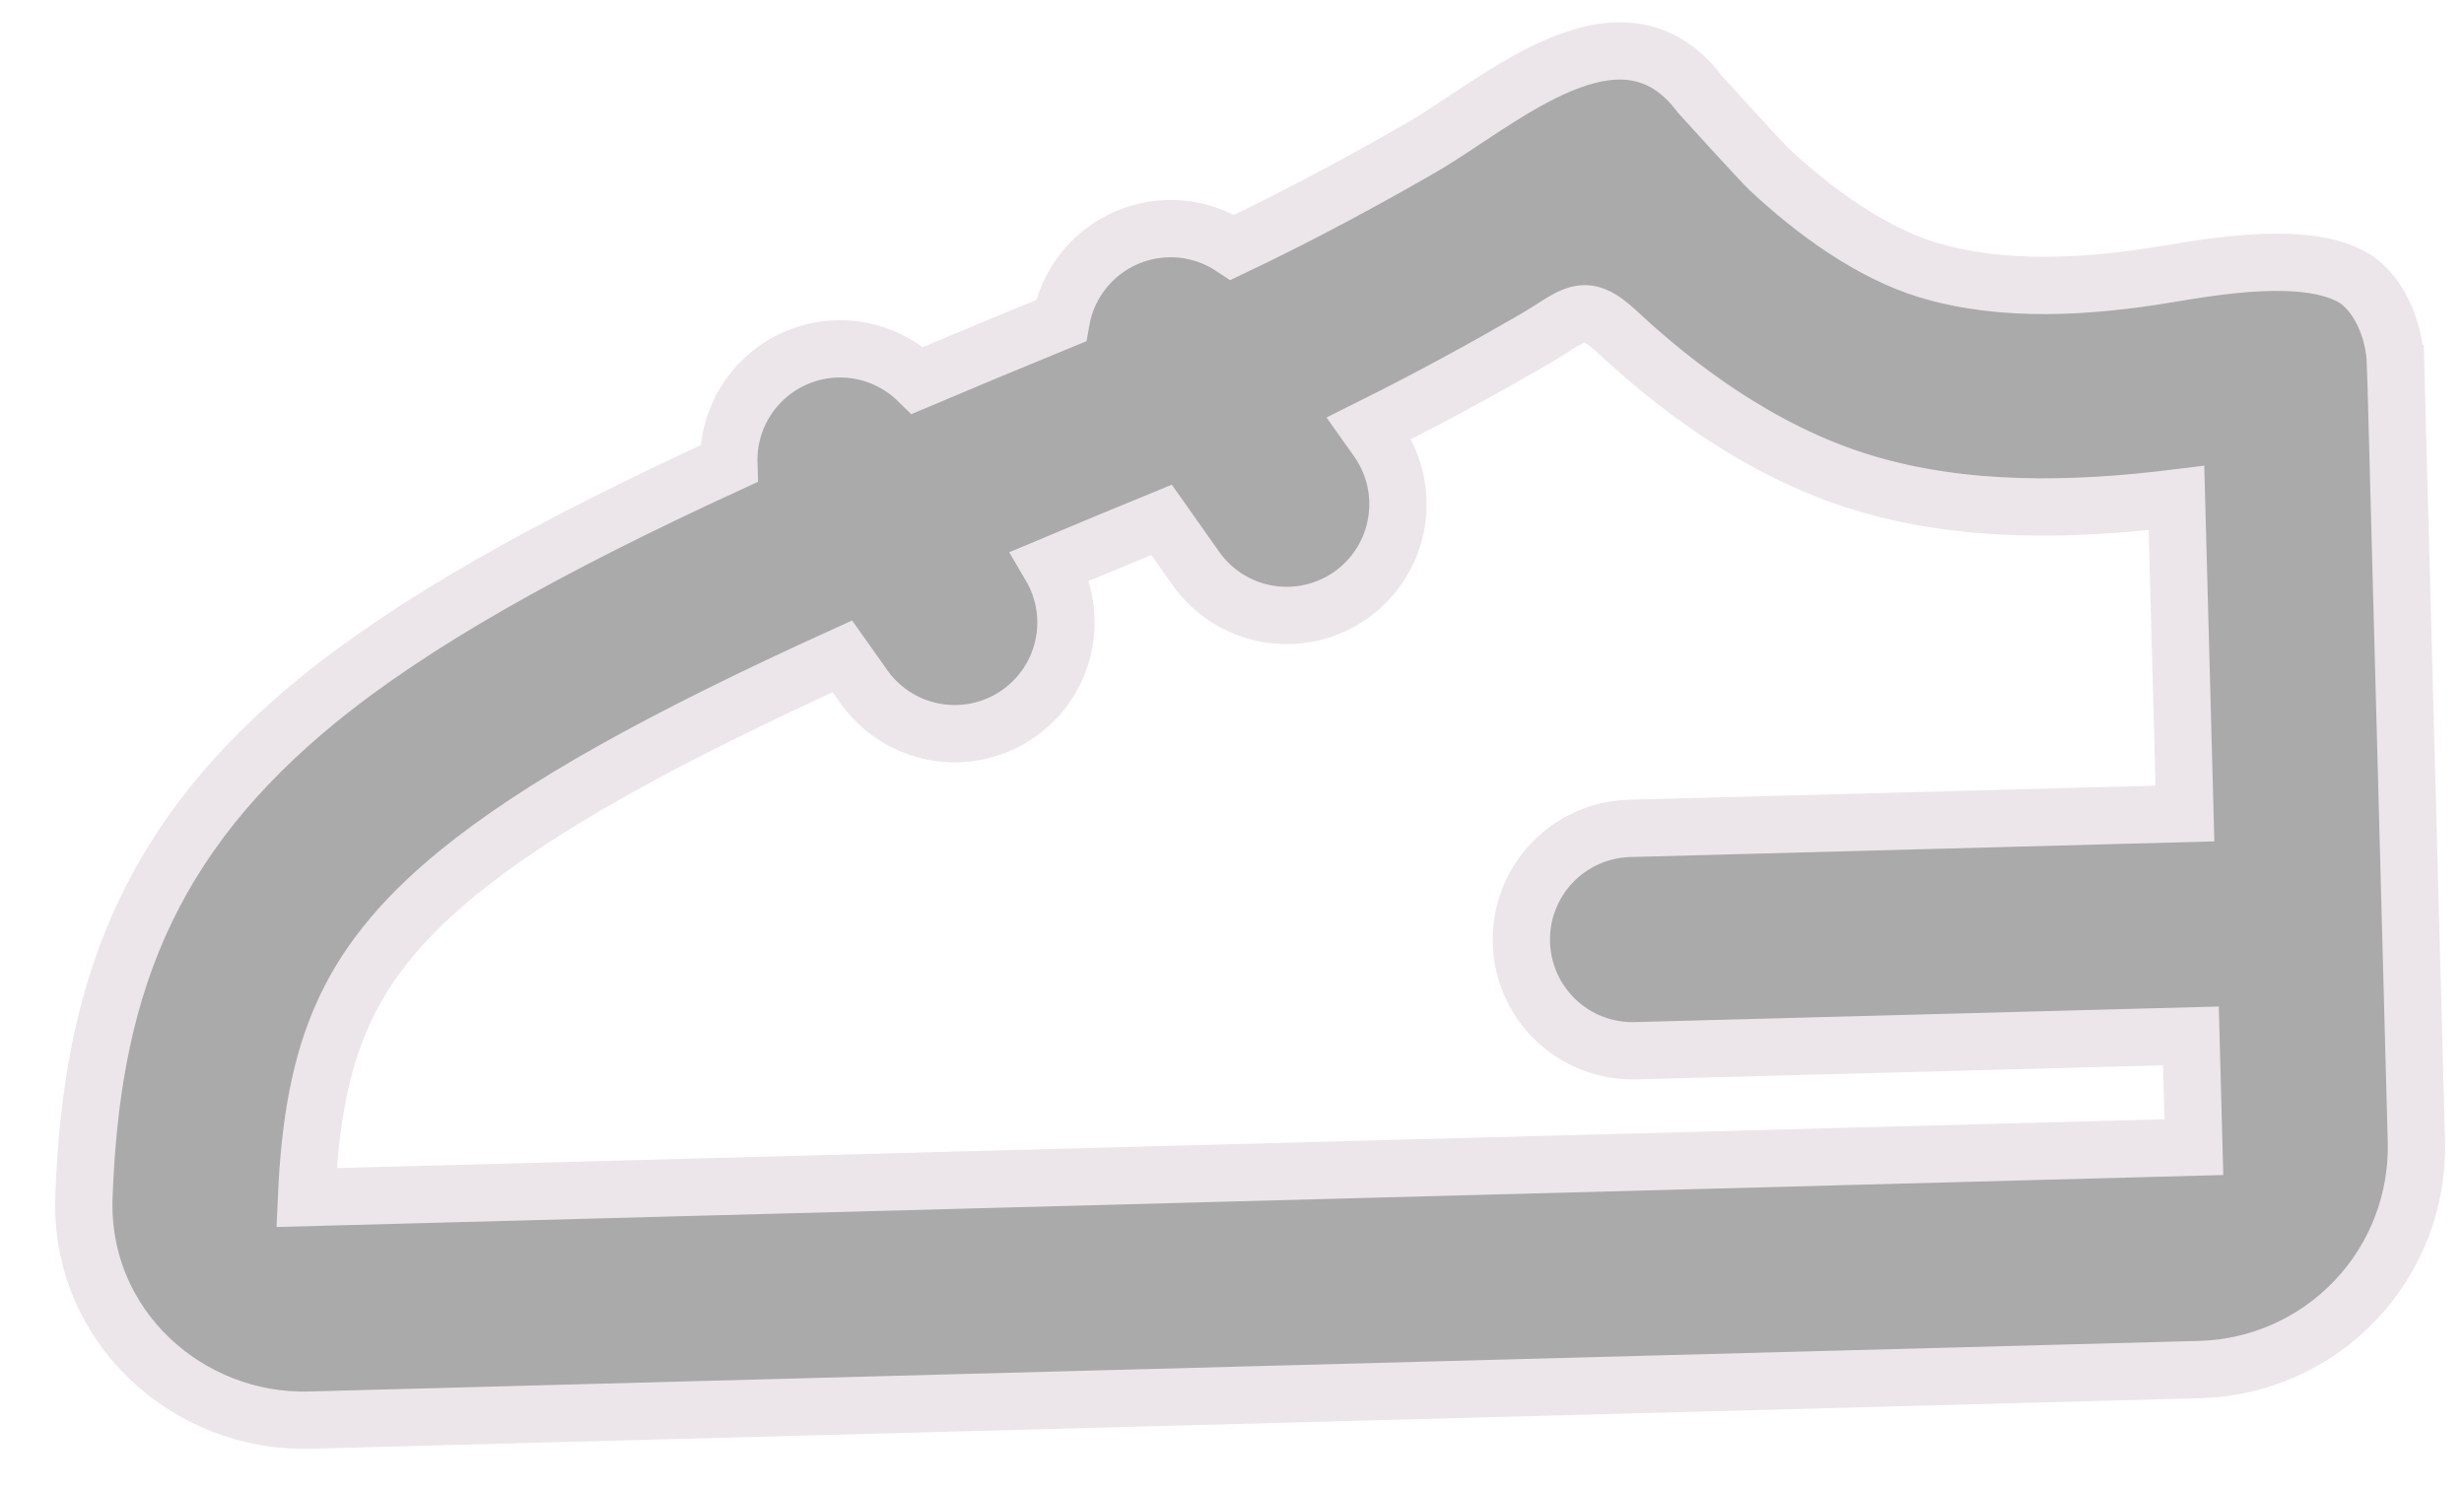
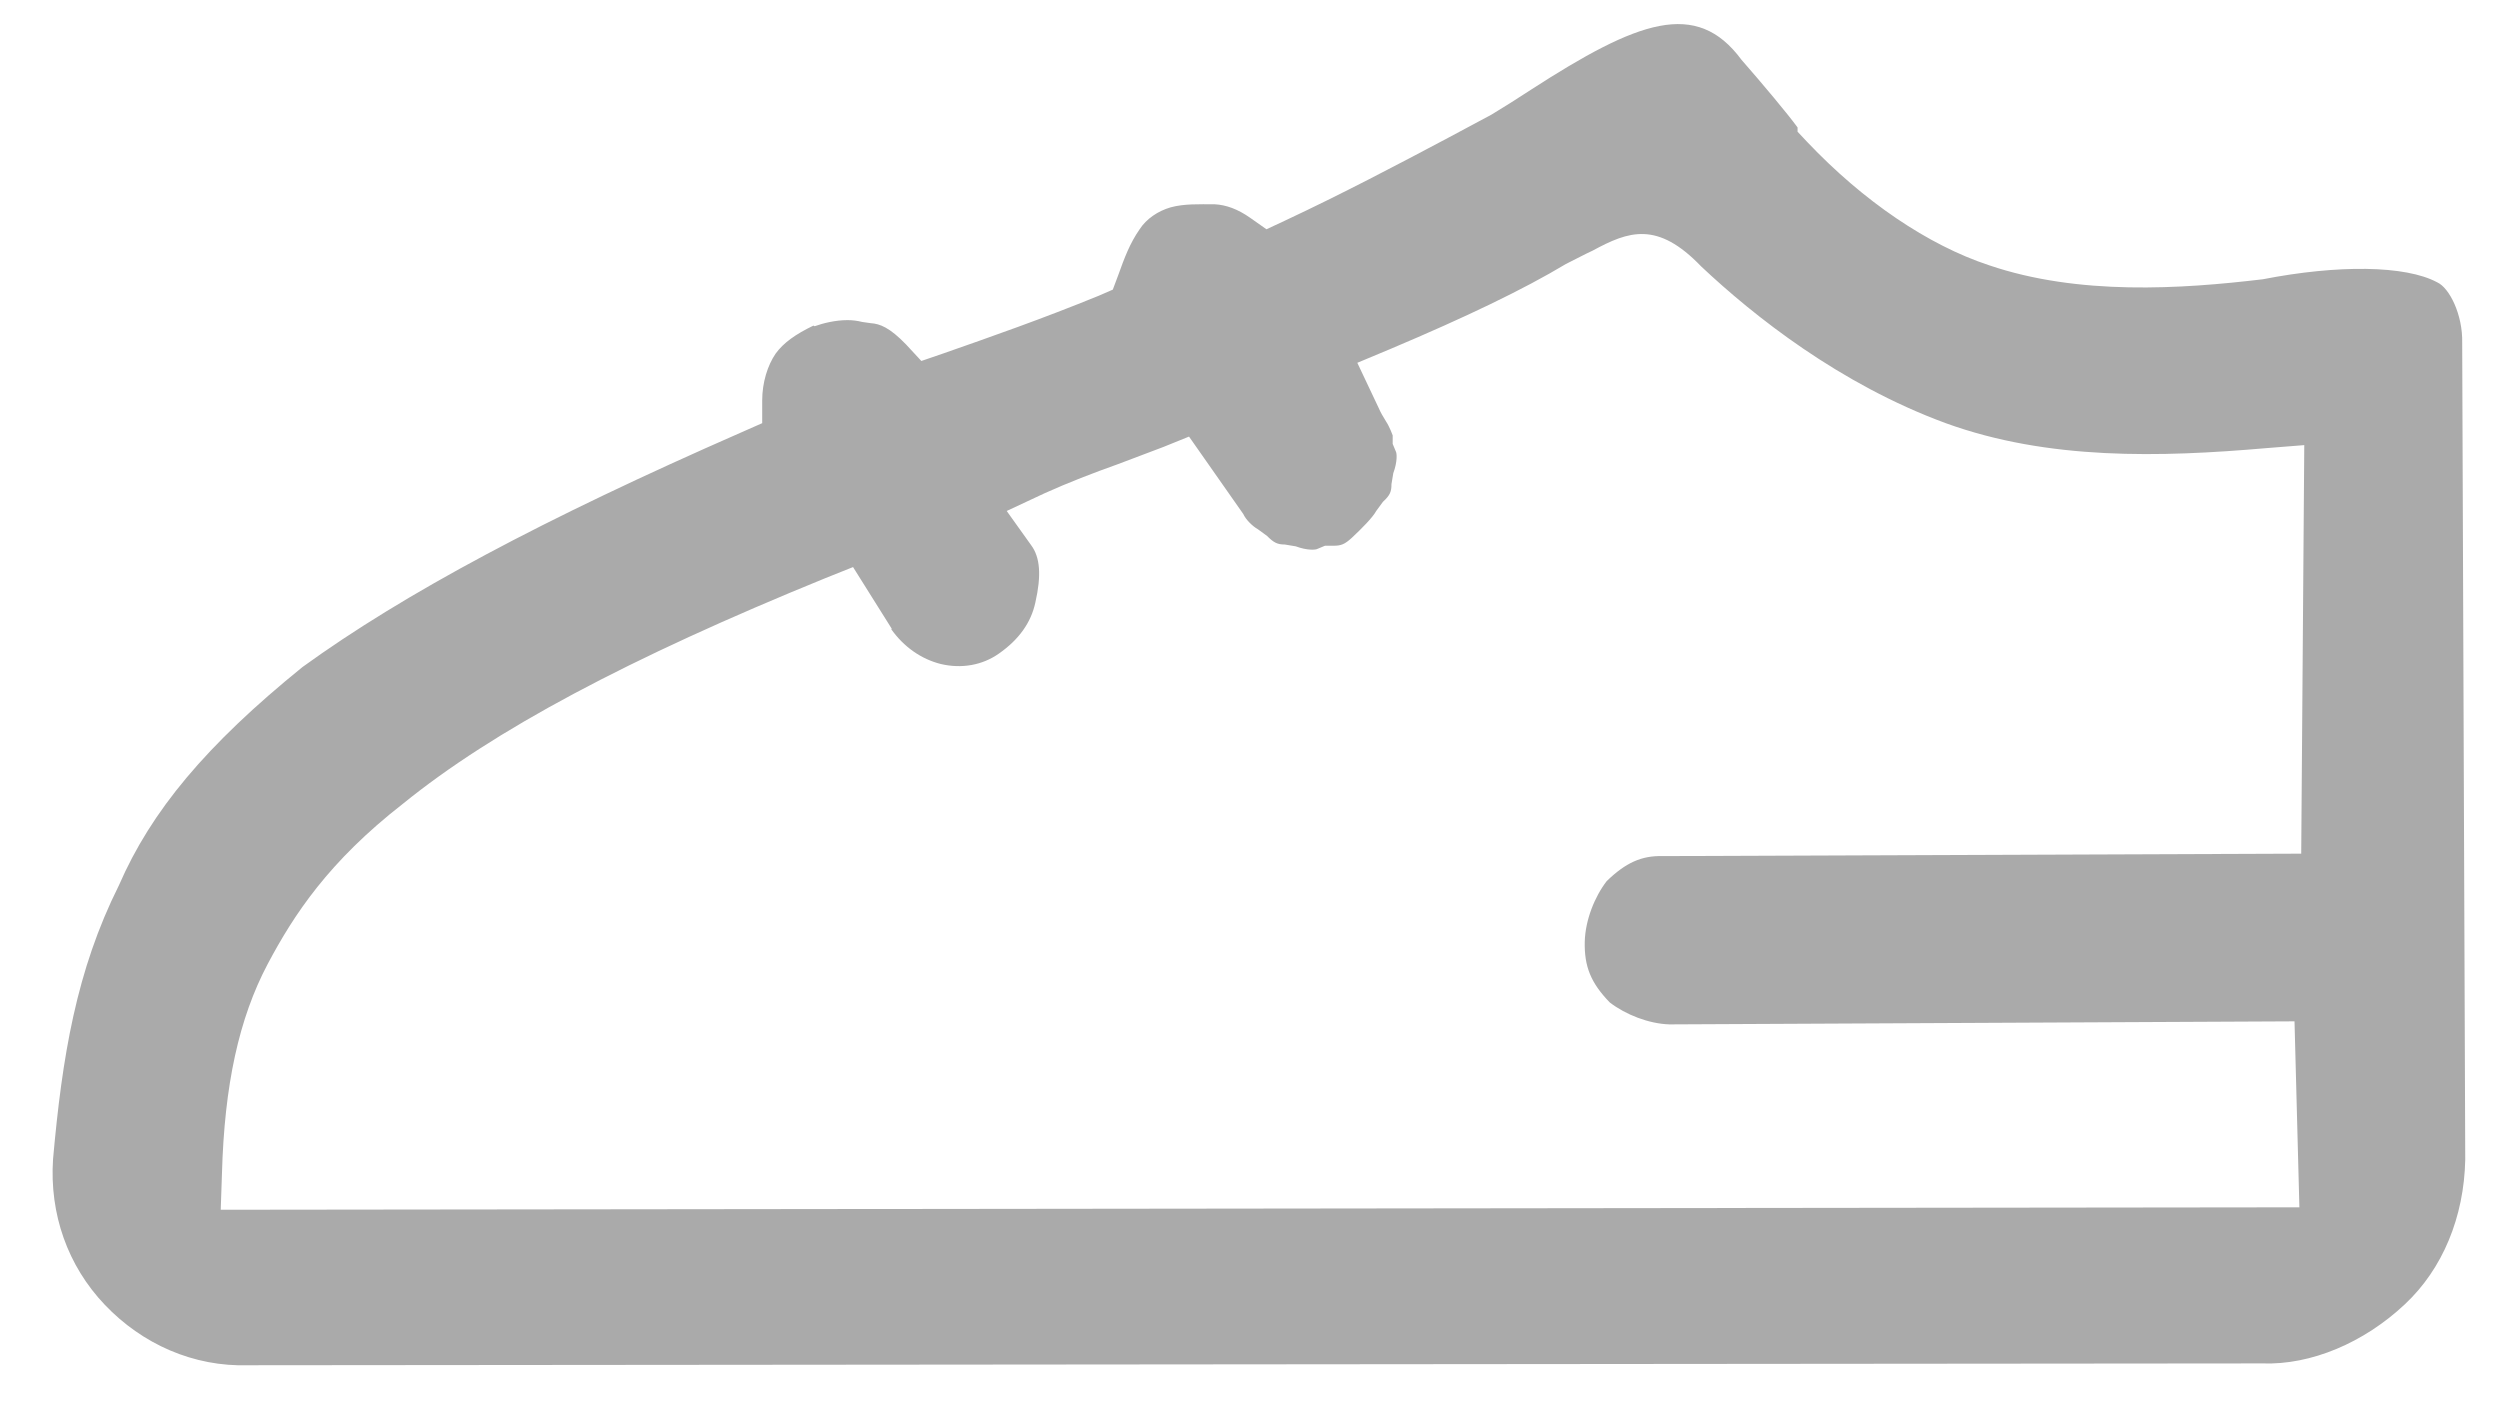
- <svg xmlns="http://www.w3.org/2000/svg" width="43" height="26" viewBox="0 0 43 26" fill="none">
-   <path fill-rule="evenodd" clip-rule="evenodd" d="M41.804 6.332C41.788 5.742 41.495 5.077 41.038 4.829C40.218 4.385 38.721 4.633 37.815 4.785C36.458 5.01 34.963 5.111 33.635 4.709C32.654 4.409 31.672 3.702 30.873 2.953C30.74 2.83 29.67 1.651 29.67 1.651C28.298 -0.186 26.184 1.775 24.82 2.566C23.887 3.105 22.742 3.73 21.508 4.317C21.239 4.138 20.93 4.028 20.608 3.998C20.286 3.969 19.962 4.019 19.665 4.147C19.368 4.274 19.107 4.473 18.907 4.726C18.706 4.98 18.572 5.279 18.516 5.597C17.642 5.956 16.809 6.302 16.014 6.639C15.737 6.369 15.385 6.188 15.004 6.12C14.623 6.051 14.23 6.098 13.876 6.254C13.522 6.41 13.223 6.669 13.017 6.996C12.81 7.324 12.707 7.706 12.719 8.093C9.563 9.546 7.225 10.852 5.538 12.228C4.109 13.396 3.085 14.659 2.423 16.153C1.772 17.626 1.527 19.197 1.465 20.881C1.379 23.165 3.296 24.843 5.396 24.787L38.391 23.904C39.421 23.877 40.397 23.441 41.106 22.694C41.814 21.947 42.197 20.948 42.169 19.919L41.806 6.333L41.804 6.332ZM38.13 14.199L37.982 8.692C36.173 8.917 34.266 8.958 32.507 8.424C30.698 7.874 29.2 6.706 28.221 5.791C27.618 5.228 27.478 5.514 26.767 5.926C25.954 6.397 24.972 6.938 23.895 7.474L24.034 7.67C24.183 7.879 24.289 8.114 24.347 8.364C24.404 8.613 24.412 8.871 24.369 9.124C24.327 9.376 24.235 9.618 24.098 9.834C23.962 10.051 23.784 10.239 23.575 10.386C23.366 10.534 23.13 10.639 22.88 10.695C22.63 10.751 22.372 10.757 22.12 10.713C21.867 10.669 21.627 10.575 21.411 10.438C21.195 10.3 21.008 10.121 20.862 9.911L20.271 9.074C19.595 9.352 18.952 9.617 18.333 9.878C18.586 10.308 18.665 10.818 18.552 11.304C18.439 11.79 18.143 12.213 17.727 12.487C17.31 12.761 16.804 12.864 16.313 12.774C15.822 12.685 15.385 12.41 15.091 12.007L14.701 11.456C11.518 12.903 9.409 14.079 7.992 15.234C6.941 16.093 6.343 16.889 5.973 17.724C5.604 18.554 5.408 19.547 5.349 20.902L38.286 20.022L38.234 18.081L28.53 18.34C28.017 18.351 27.521 18.158 27.15 17.804C26.779 17.45 26.563 16.963 26.55 16.451C26.536 15.938 26.726 15.441 27.077 15.068C27.428 14.695 27.913 14.476 28.426 14.459L38.13 14.199Z" fill="#AAAAAA" stroke="#ECE6EA" />
+ <svg xmlns="http://www.w3.org/2000/svg" width="41" height="23" viewBox="0 0 41 23" fill="none">
+   <path fill-rule="evenodd" clip-rule="evenodd" d="M13.34 5.34C13.05 5.48 12.85 5.62 12.72 5.8C12.59 5.99 12.5 6.27 12.5 6.57V6.94L12.16 7.09C8.92 8.51 6.63 9.73 4.96 10.94C3.38 12.22 2.48 13.3 1.95 14.52C1.25 15.92 1.02 17.33 0.87 19.01C0.81 19.91 1.11 20.76 1.72 21.4C2.33 22.04 3.17 22.42 4.08 22.39L37.1 22.36C37.9 22.39 38.77 22.02 39.44 21.39C40.06 20.81 40.41 19.96 40.43 19.02L40.38 5.62C40.39 5.16 40.17 4.72 39.97 4.63C39.45 4.35 38.34 4.34 37.11 4.58C35.77 4.74 34.09 4.85 32.62 4.35C31.62 4.02 30.56 3.3 29.64 2.33L29.48 2.16V2.09C29.32 1.87 28.91 1.38 28.56 0.98C27.82 -0.02 26.86 0.34 25.11 1.47C24.88 1.62 24.66 1.76 24.46 1.88L23.75 2.26C22.94 2.69 22.01 3.18 21.07 3.62L20.77 3.76L20.5 3.57C20.3 3.43 20.11 3.36 19.92 3.35C19.66 3.35 19.42 3.34 19.2 3.4C18.99 3.46 18.8 3.59 18.69 3.76C18.53 3.99 18.44 4.23 18.34 4.51L18.25 4.75L18.02 4.85C17.09 5.23 16.26 5.52 15.46 5.8L15.11 5.92L14.86 5.65C14.59 5.37 14.43 5.31 14.28 5.3L14.14 5.28C14.06 5.26 13.98 5.25 13.9 5.25C13.7 5.25 13.5 5.3 13.36 5.35L13.34 5.34ZM14.61 10.31C14.82 10.61 15.11 10.81 15.43 10.89C15.77 10.97 16.11 10.91 16.38 10.72C16.71 10.49 16.91 10.21 16.98 9.88C17.08 9.44 17.06 9.14 16.91 8.94L16.51 8.38L17.13 8.09C17.53 7.91 17.92 7.76 18.34 7.61C18.58 7.52 18.82 7.43 19.08 7.33L19.5 7.16L20.39 8.43C20.43 8.52 20.54 8.63 20.63 8.68L20.78 8.79C20.89 8.9 20.95 8.93 21.07 8.93L21.25 8.96C21.44 9.03 21.58 9.02 21.61 9L21.73 8.95H21.87C21.99 8.95 22.05 8.93 22.17 8.82C22.33 8.67 22.51 8.49 22.57 8.38L22.68 8.23C22.8 8.12 22.82 8.06 22.82 7.94L22.85 7.76C22.92 7.57 22.91 7.43 22.89 7.4L22.84 7.28V7.14C22.84 7.14 22.79 7 22.73 6.91C22.68 6.83 22.64 6.76 22.61 6.69L22.26 5.95L22.81 5.72C24.04 5.2 24.98 4.75 25.68 4.33C25.88 4.23 26.01 4.16 26.12 4.11C26.71 3.79 27.18 3.62 27.9 4.37C28.76 5.18 30.17 6.3 31.91 6.94C33.59 7.55 35.43 7.5 37.16 7.35L37.79 7.3L37.74 14L27.27 14.04C26.92 14.03 26.66 14.15 26.35 14.45C26.15 14.71 26 15.09 25.99 15.44C25.98 15.85 26.09 16.12 26.4 16.44C26.66 16.64 27.04 16.79 27.38 16.8L37.63 16.75L37.71 19.8L3.62 19.84L3.64 19.25C3.68 17.79 3.92 16.7 4.39 15.81C4.82 15 5.39 14.13 6.61 13.18C8.09 11.98 10.3 10.8 13.54 9.48L13.99 9.3L14.63 10.32L14.61 10.31Z" fill="#AAAAAA" />
</svg>
